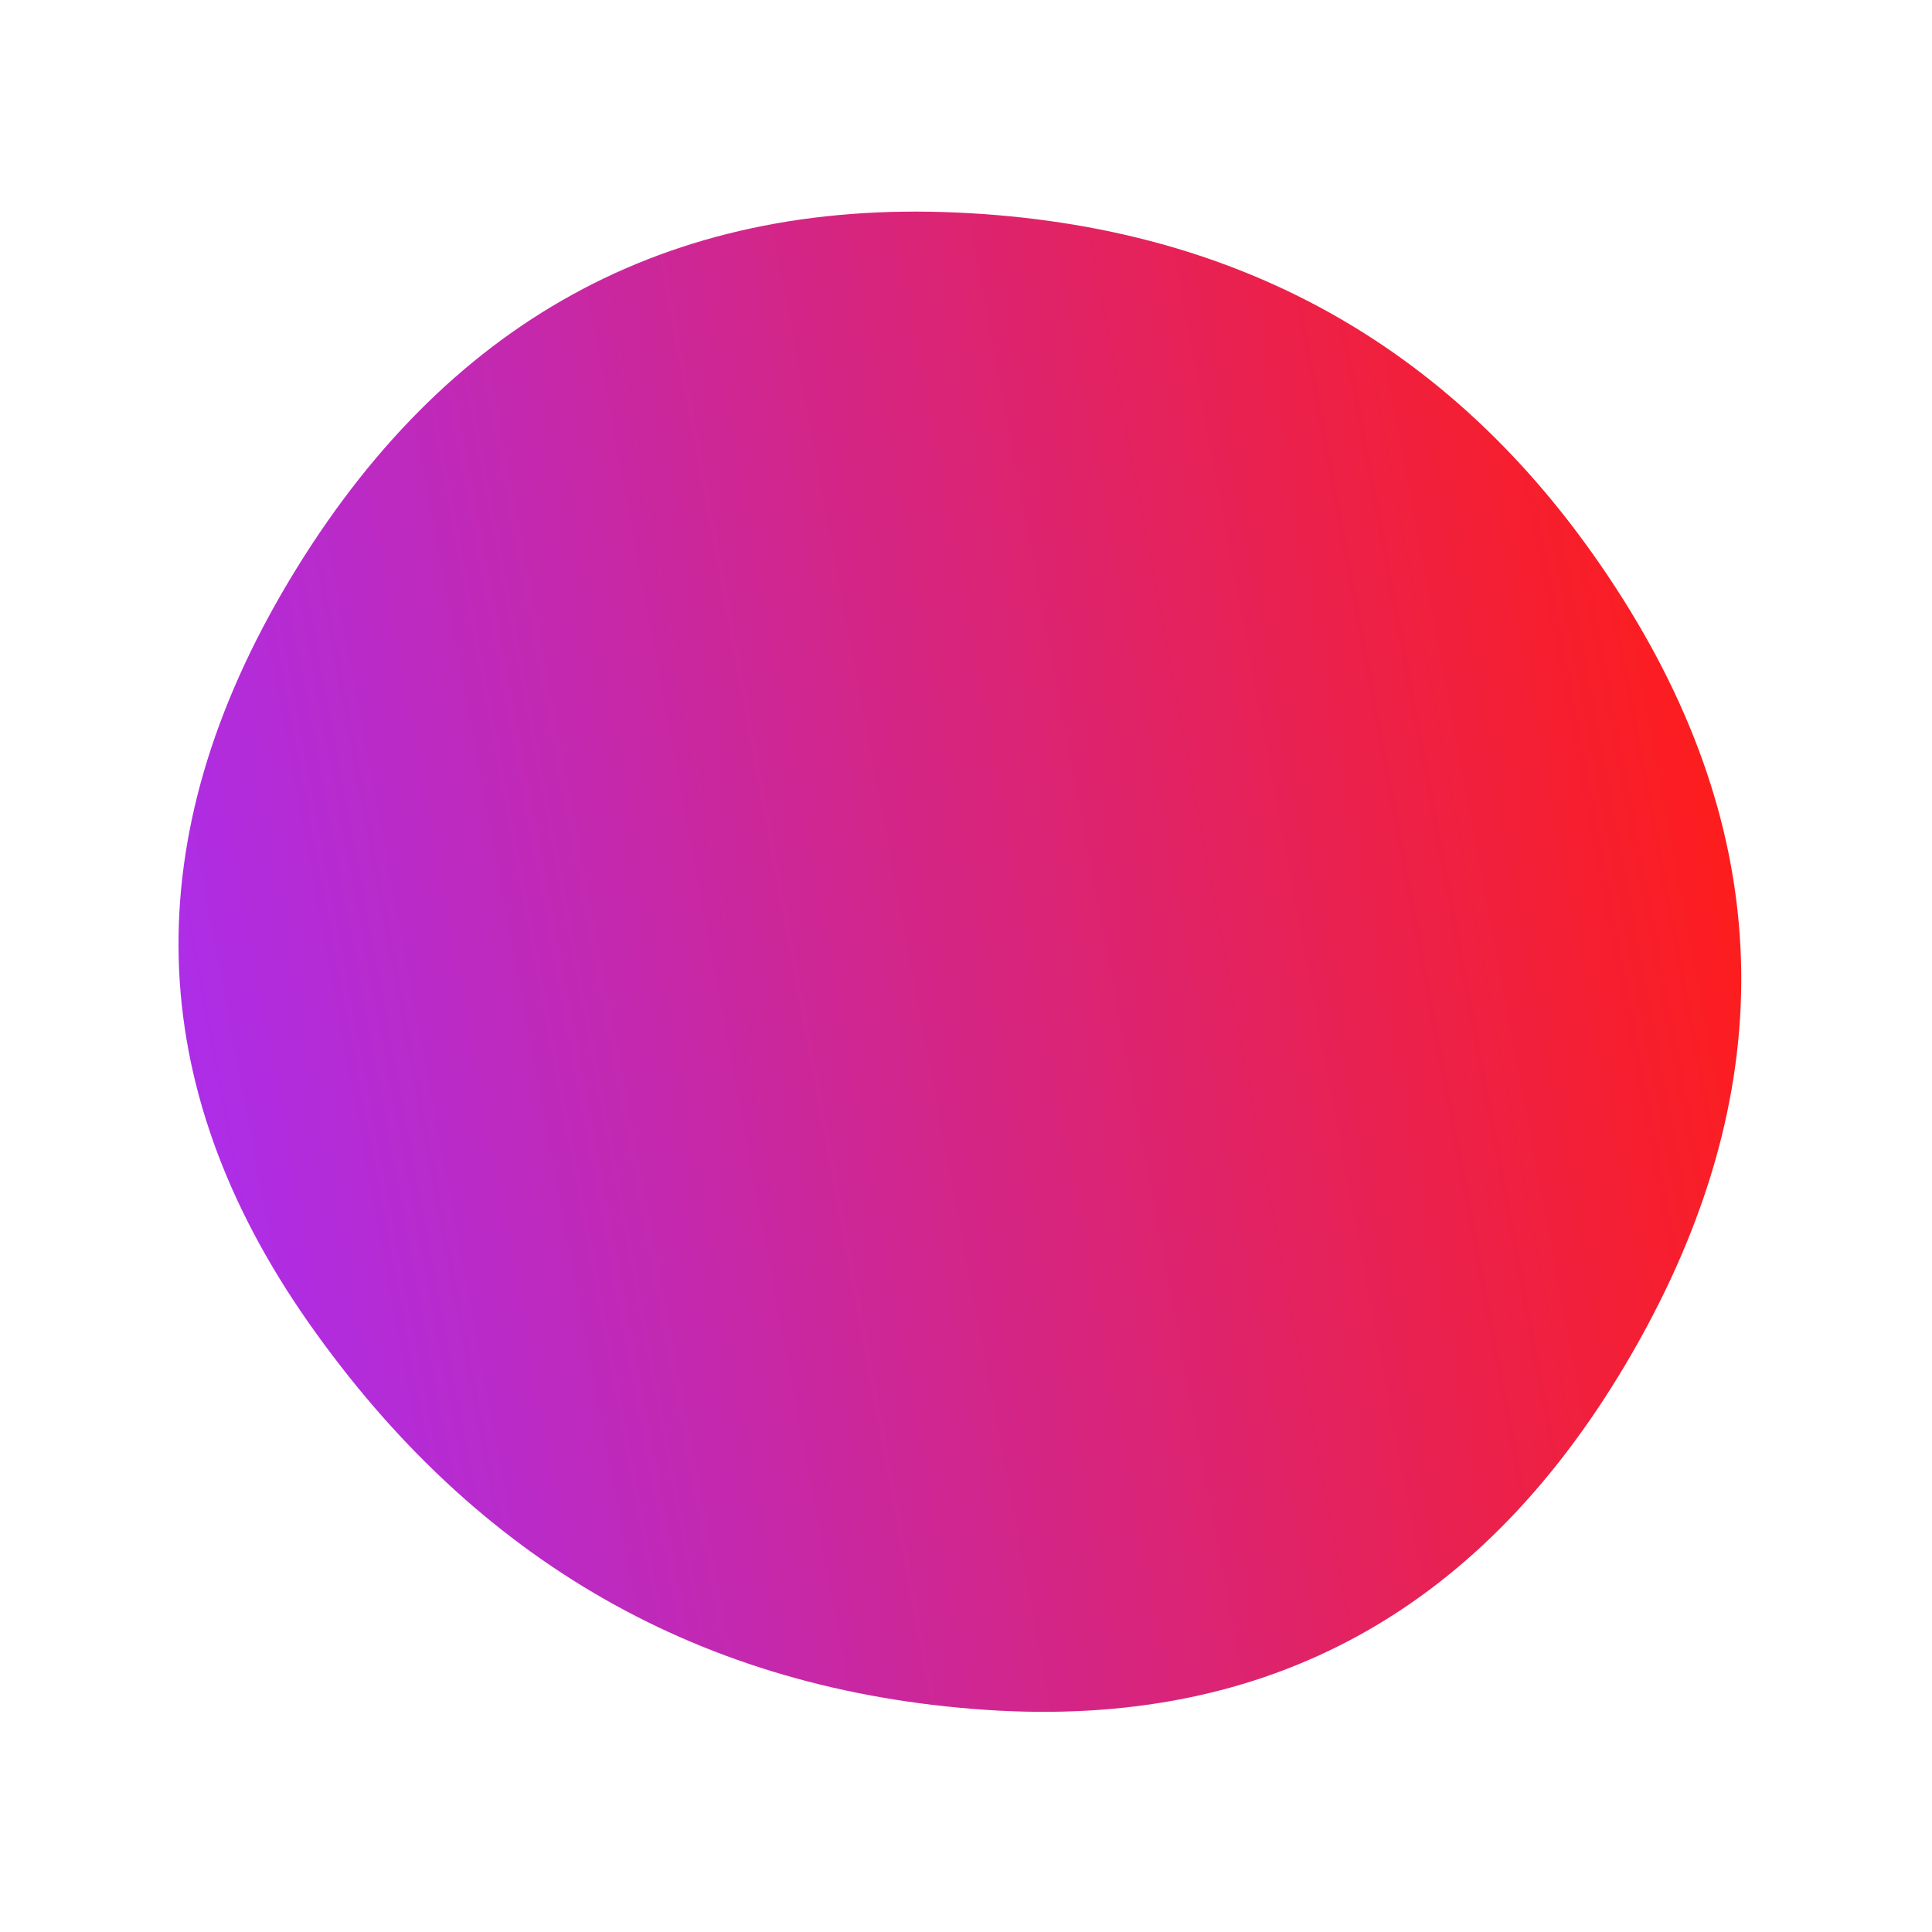
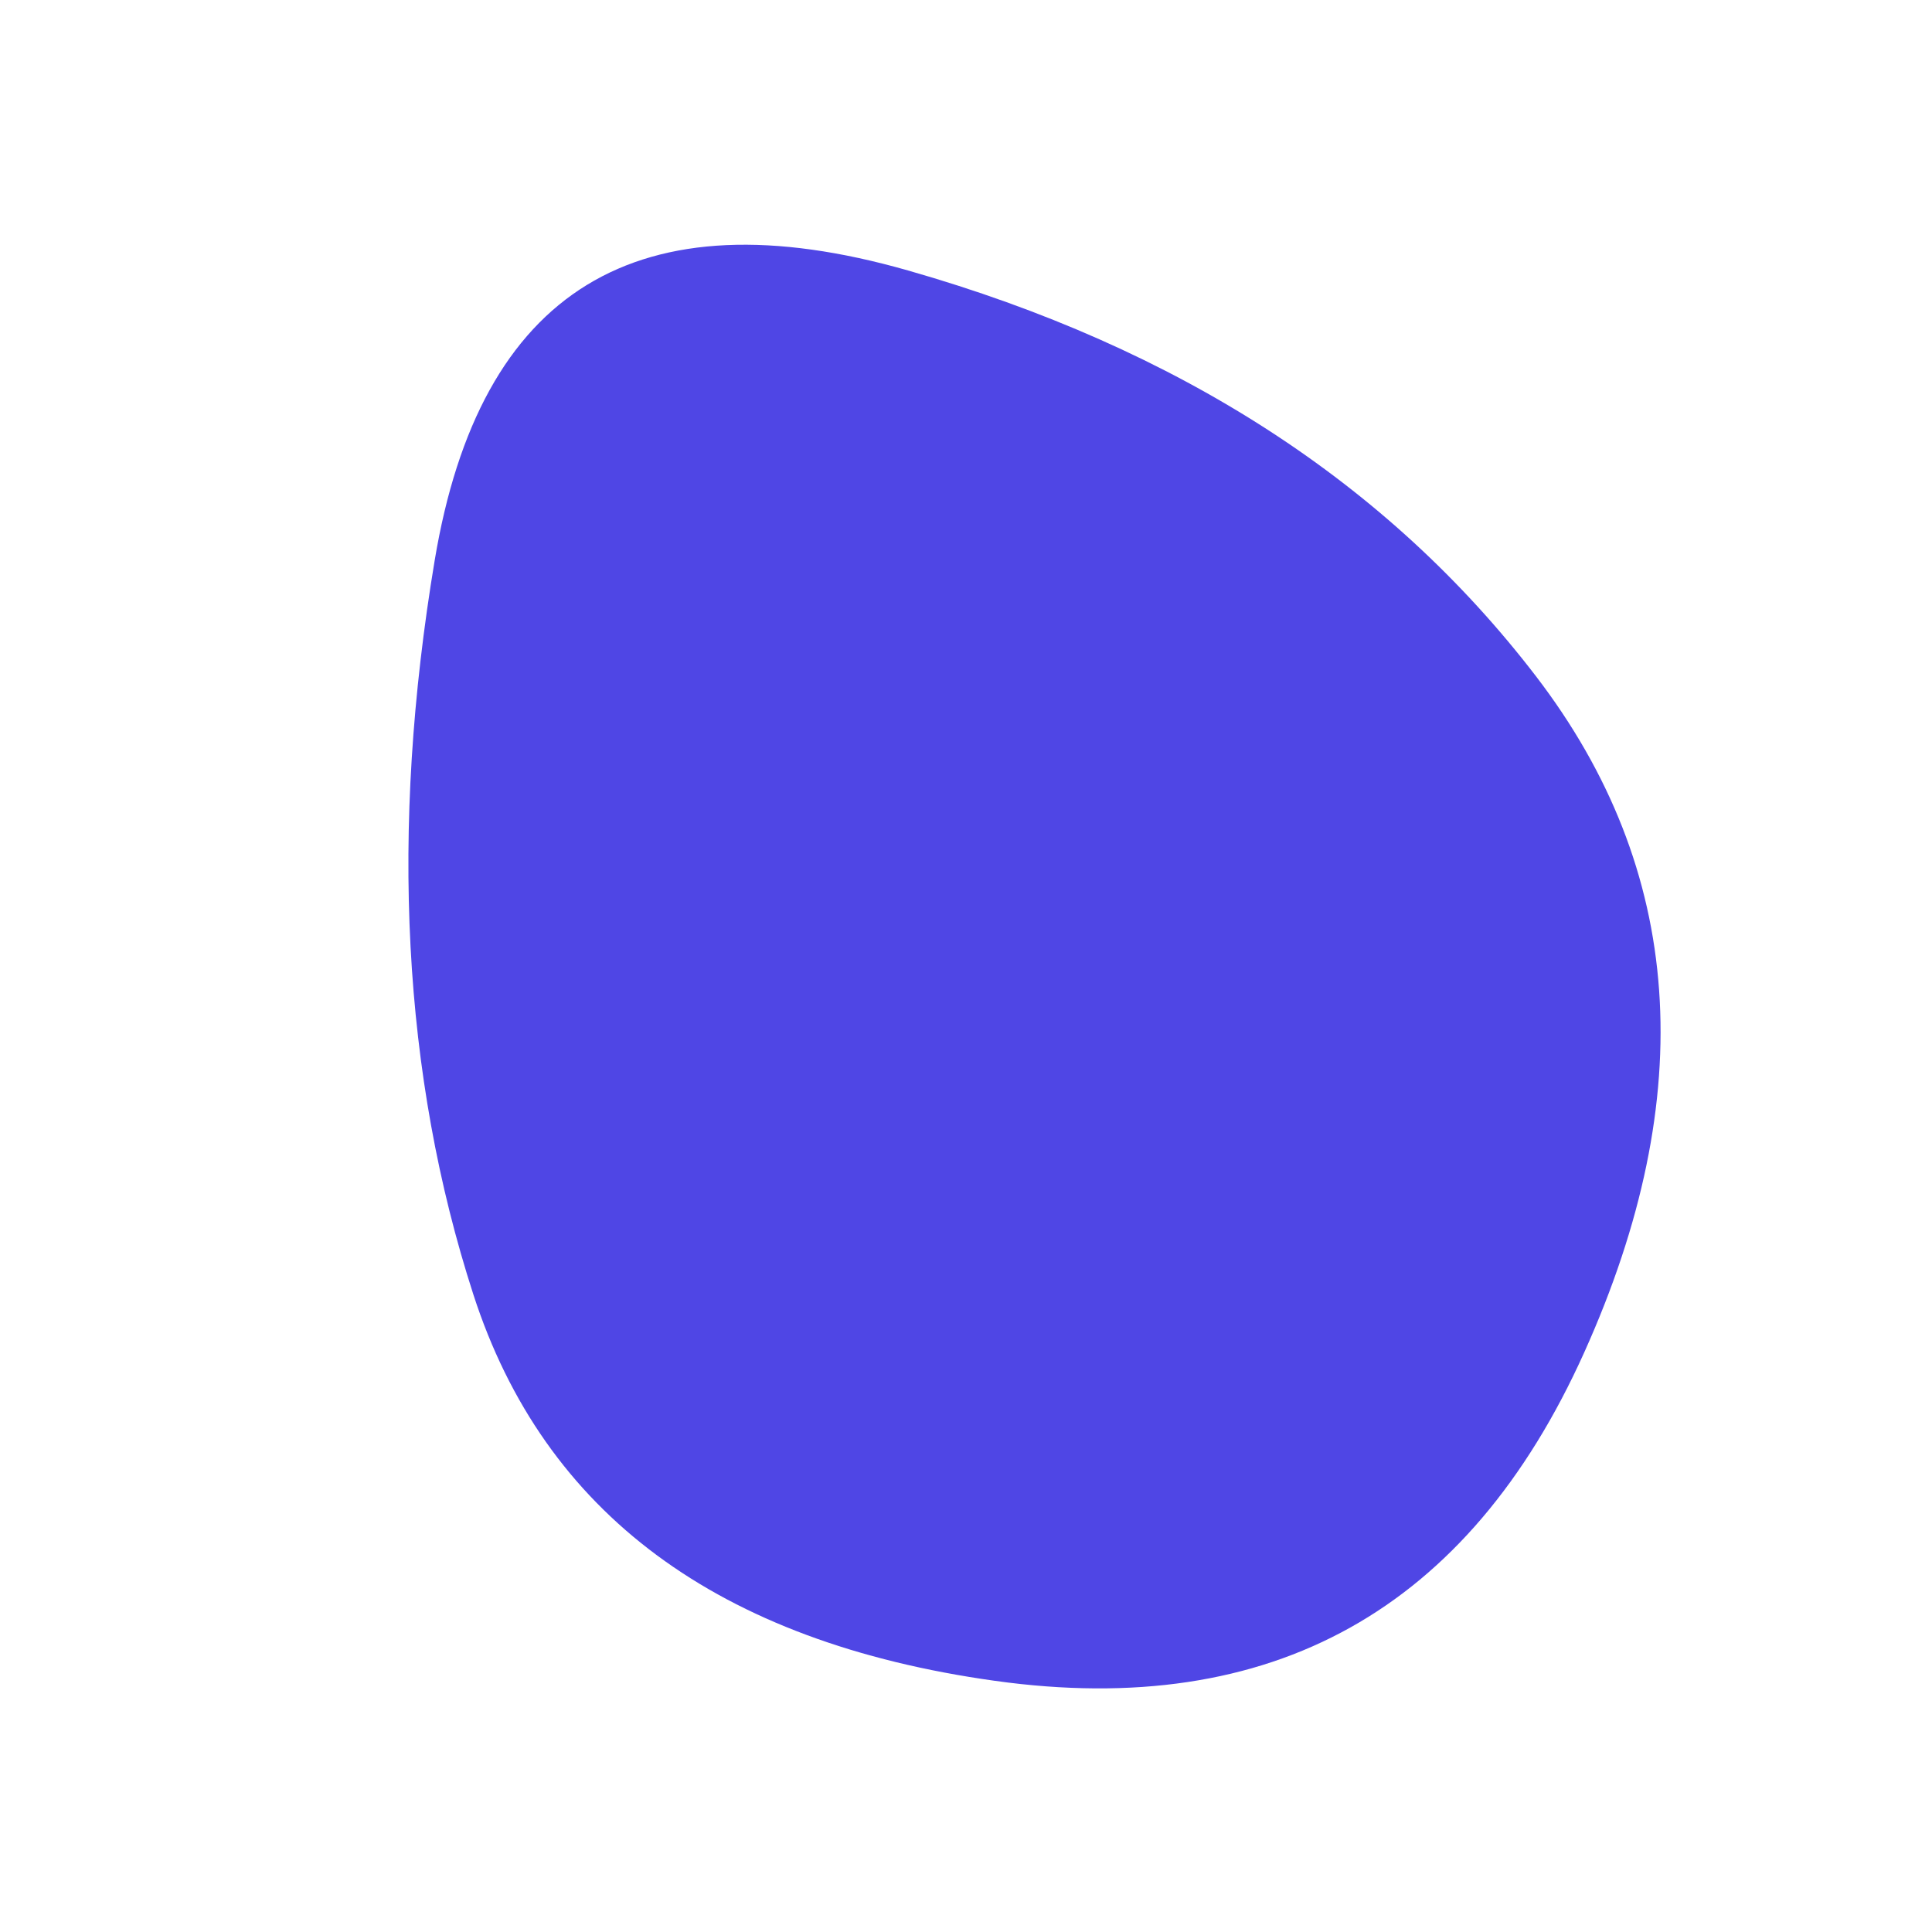
<svg xmlns="http://www.w3.org/2000/svg" viewBox="0 0 100 100">
-   <defs>
-     <linearGradient id="fill" x1="0%" y1="0%" x2="100%" y2="0%" gradientTransform="rotate(350 0.5 0.5)">
-       <stop offset="0%" stop-color="#ad2de8" />
-       <stop offset="100%" stop-color="#fd1d1d" />
-     </linearGradient>
-   </defs>
-   <path d="M84.5,70Q73,90,51,88.5Q29,87,16,68.5Q3,50,15,30Q27,10,49.5,11Q72,12,84,31Q96,50,84.5,70Z" stroke="none" stroke-width="0" fill="url(#fill)" />
+   <path d="M82,70Q73,90,51.5,87Q30,84,24.5,67Q19,50,22.5,29Q26,8,47,14Q68,20,79.5,35Q91,50,82,70Z" stroke="none" stroke-width="0" fill="#4F46E5" />
</svg>
